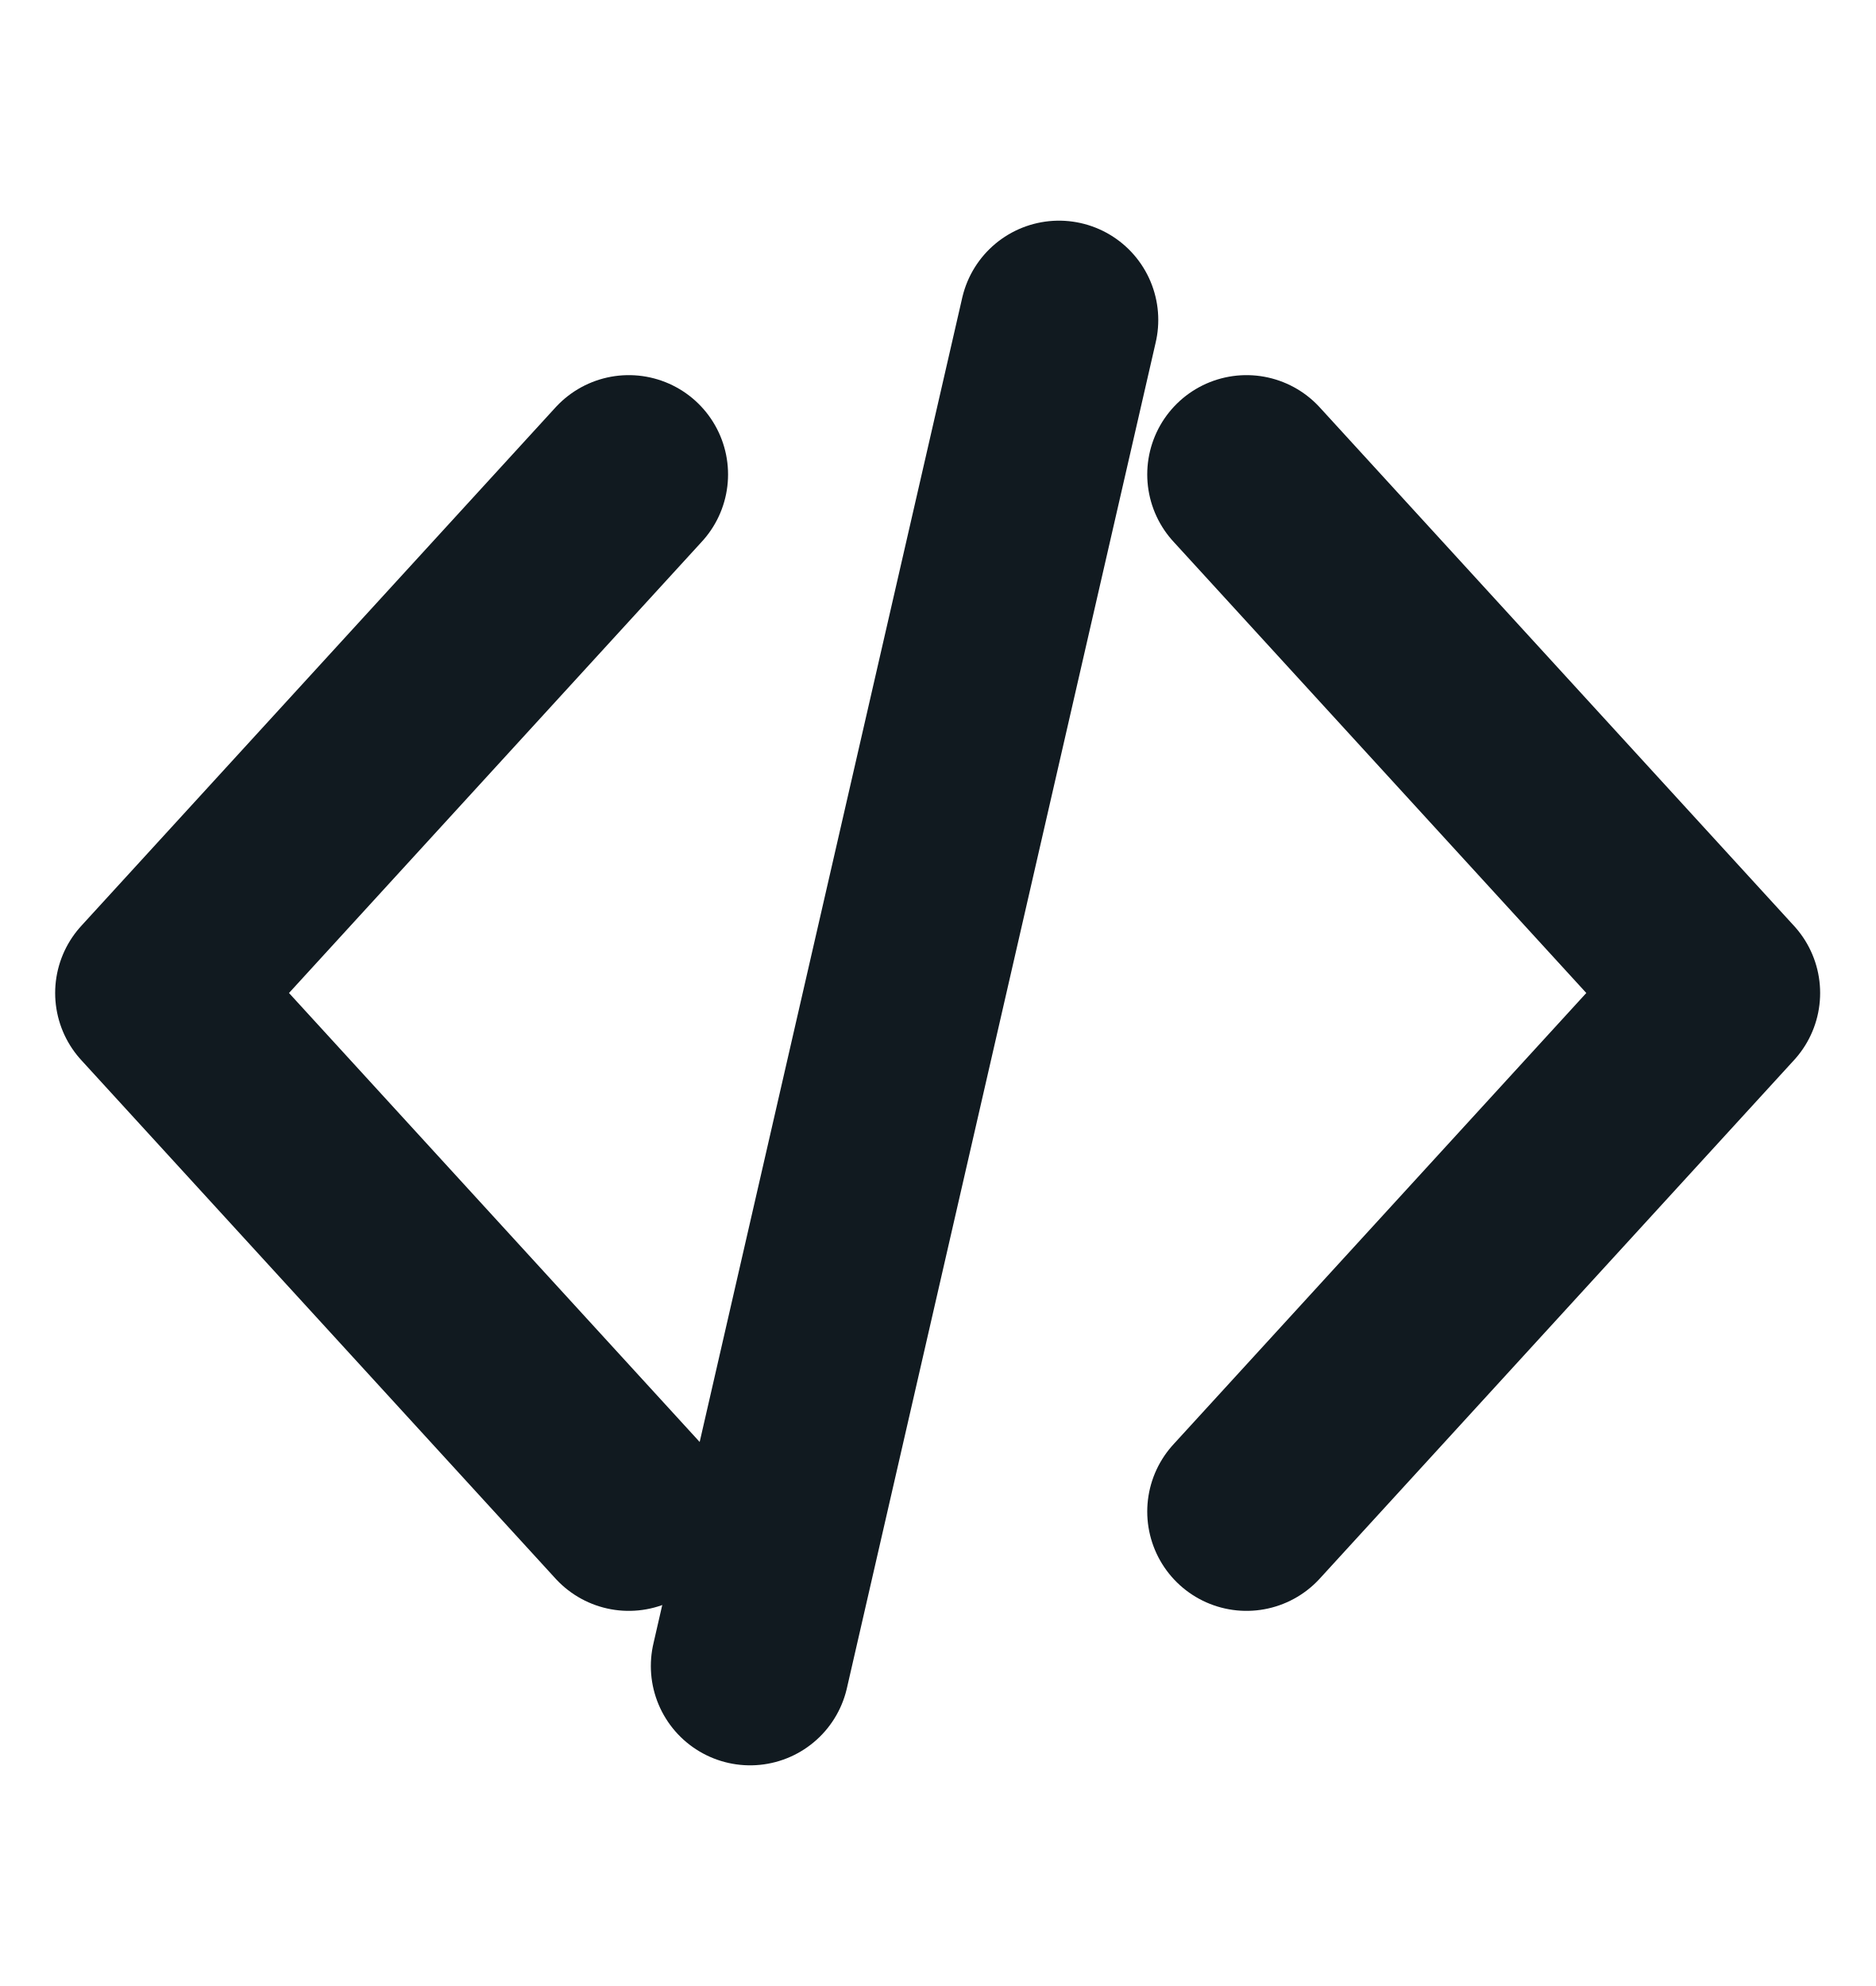
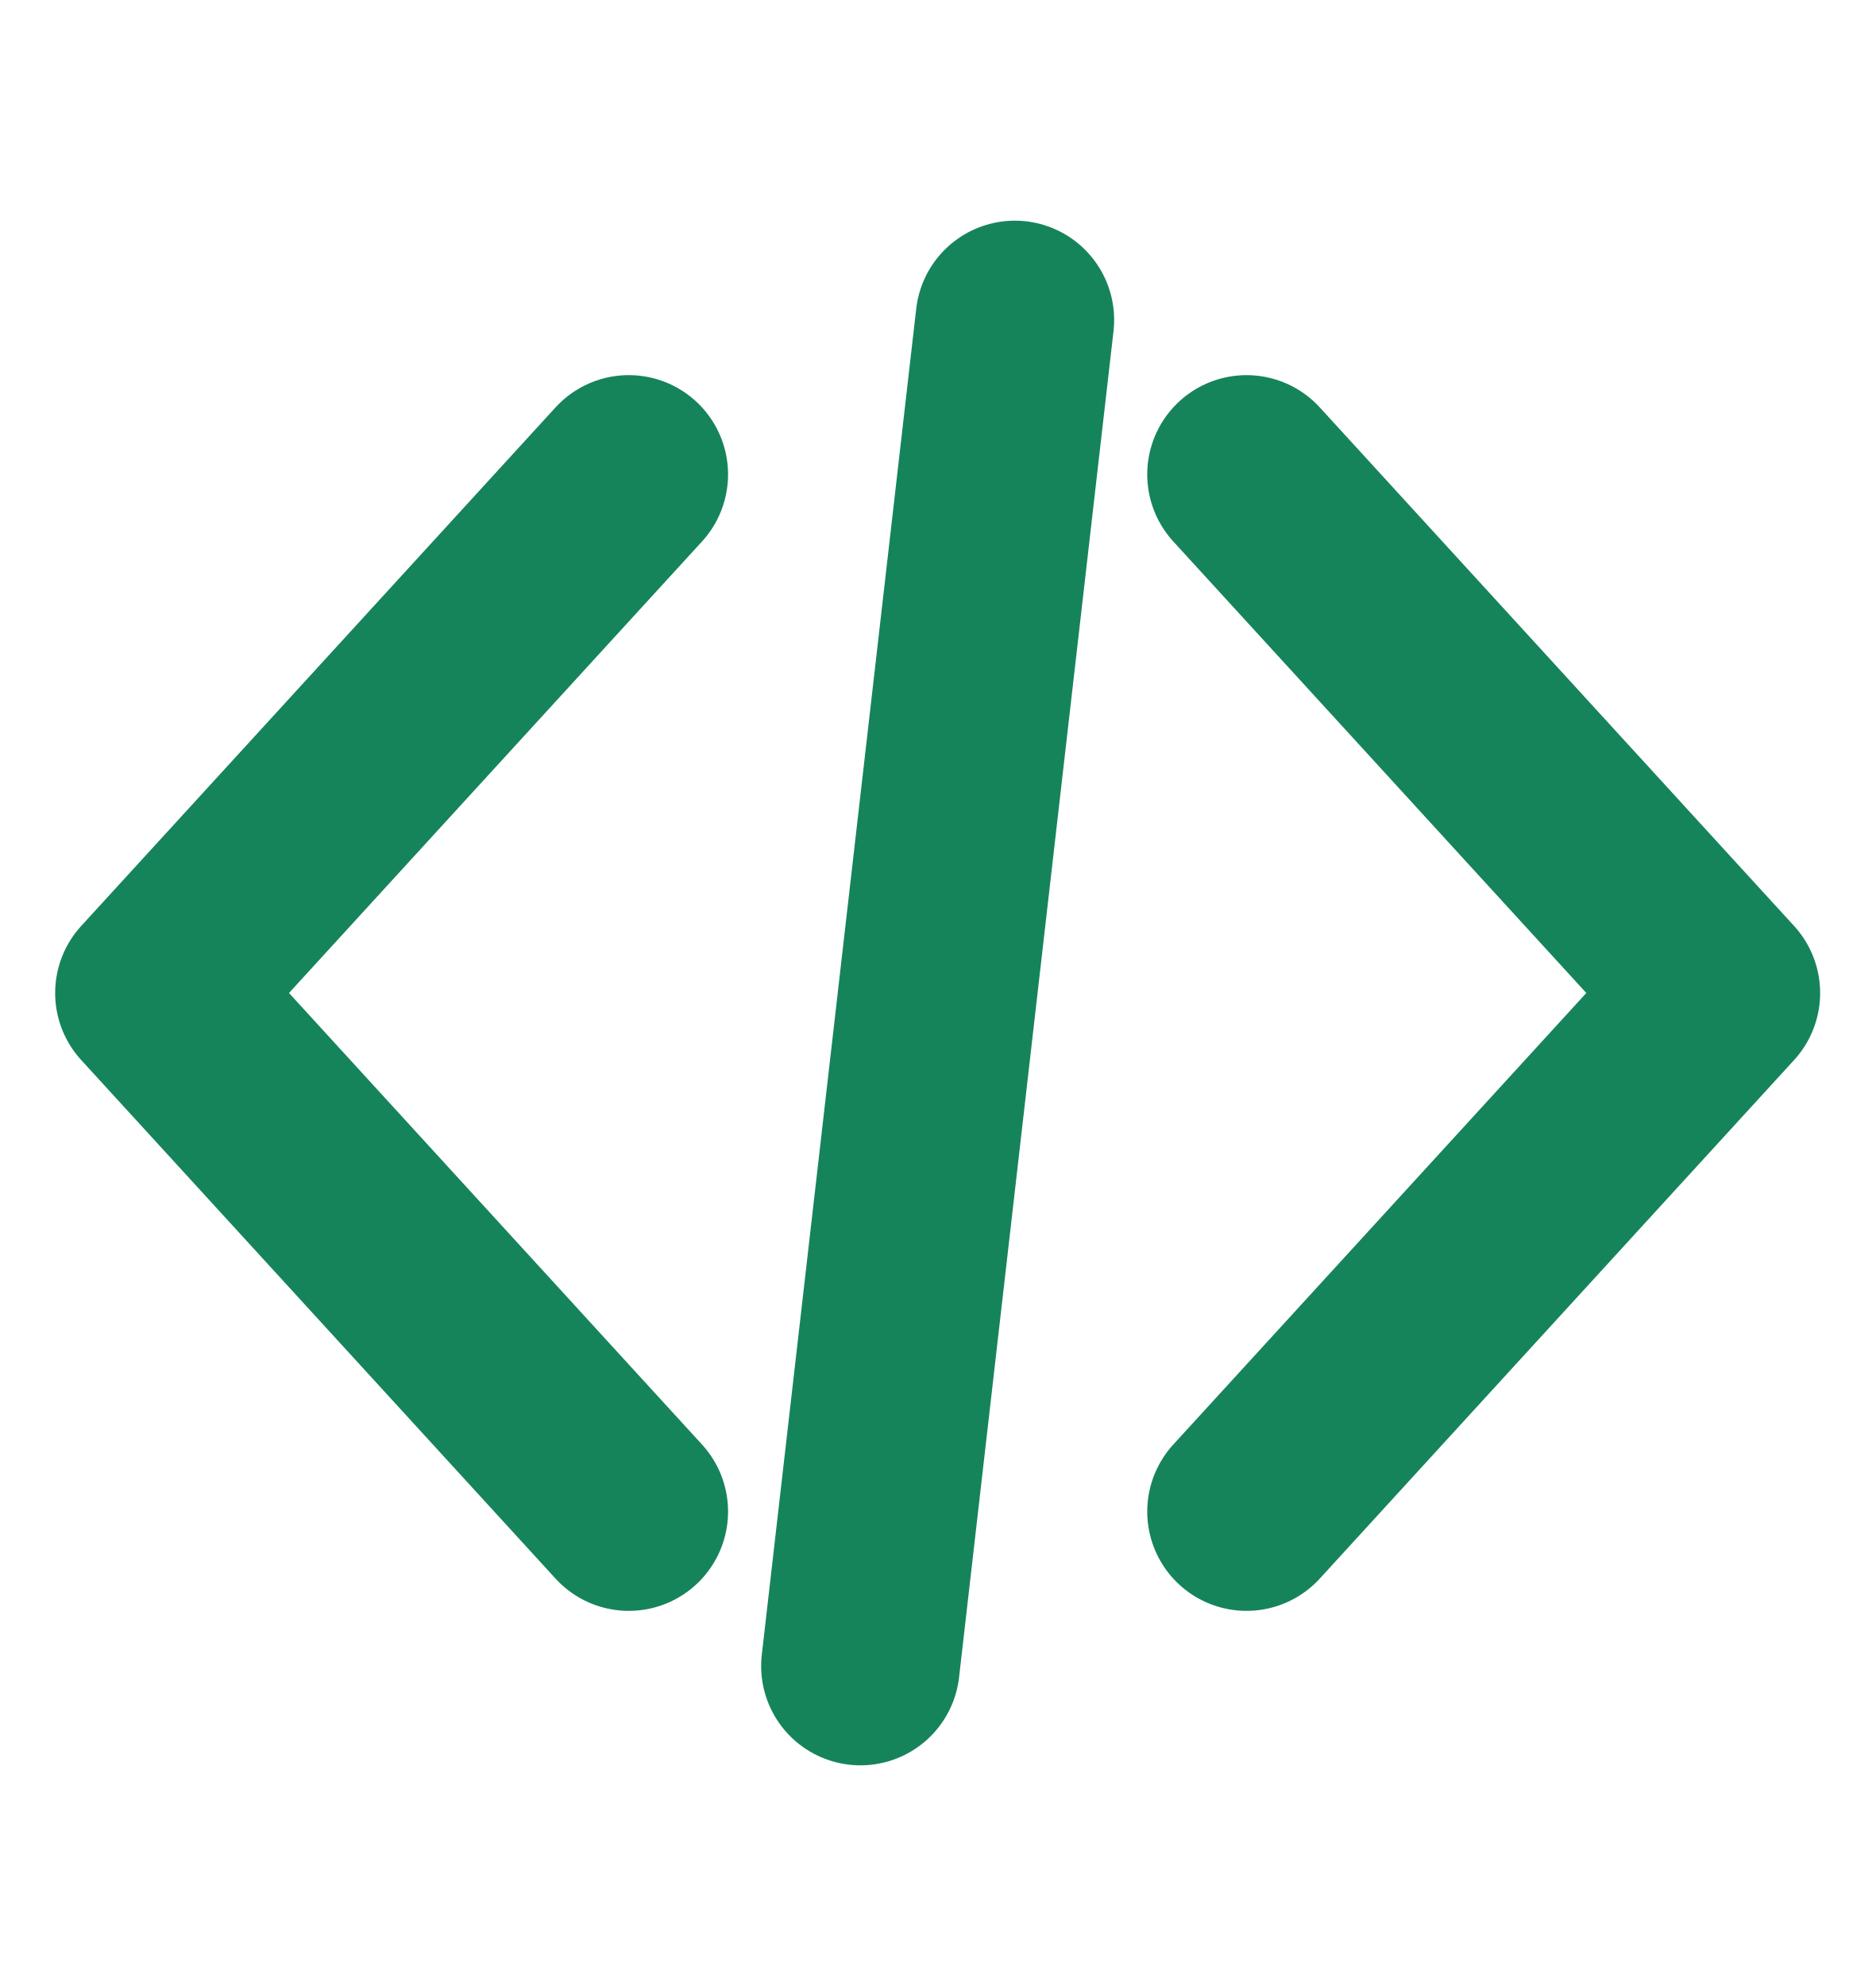
<svg xmlns="http://www.w3.org/2000/svg" viewBox="0 0 170 180" role="img" aria-labelledby="devness-logo-title">
-   <g fill="none" stroke="#111a20" stroke-linecap="round" stroke-linejoin="round" stroke-width="18">
+   <g fill="none" stroke="#16845b" stroke-linecap="round" stroke-linejoin="round" stroke-width="18">
    <path d="M57 43 14 90l43 47" />
-     <path d="M96 29 68 151" />
+     <path d="M92 29 78 151" />
    <path d="m113 43 43 47-43 47" />
  </g>
</svg>
